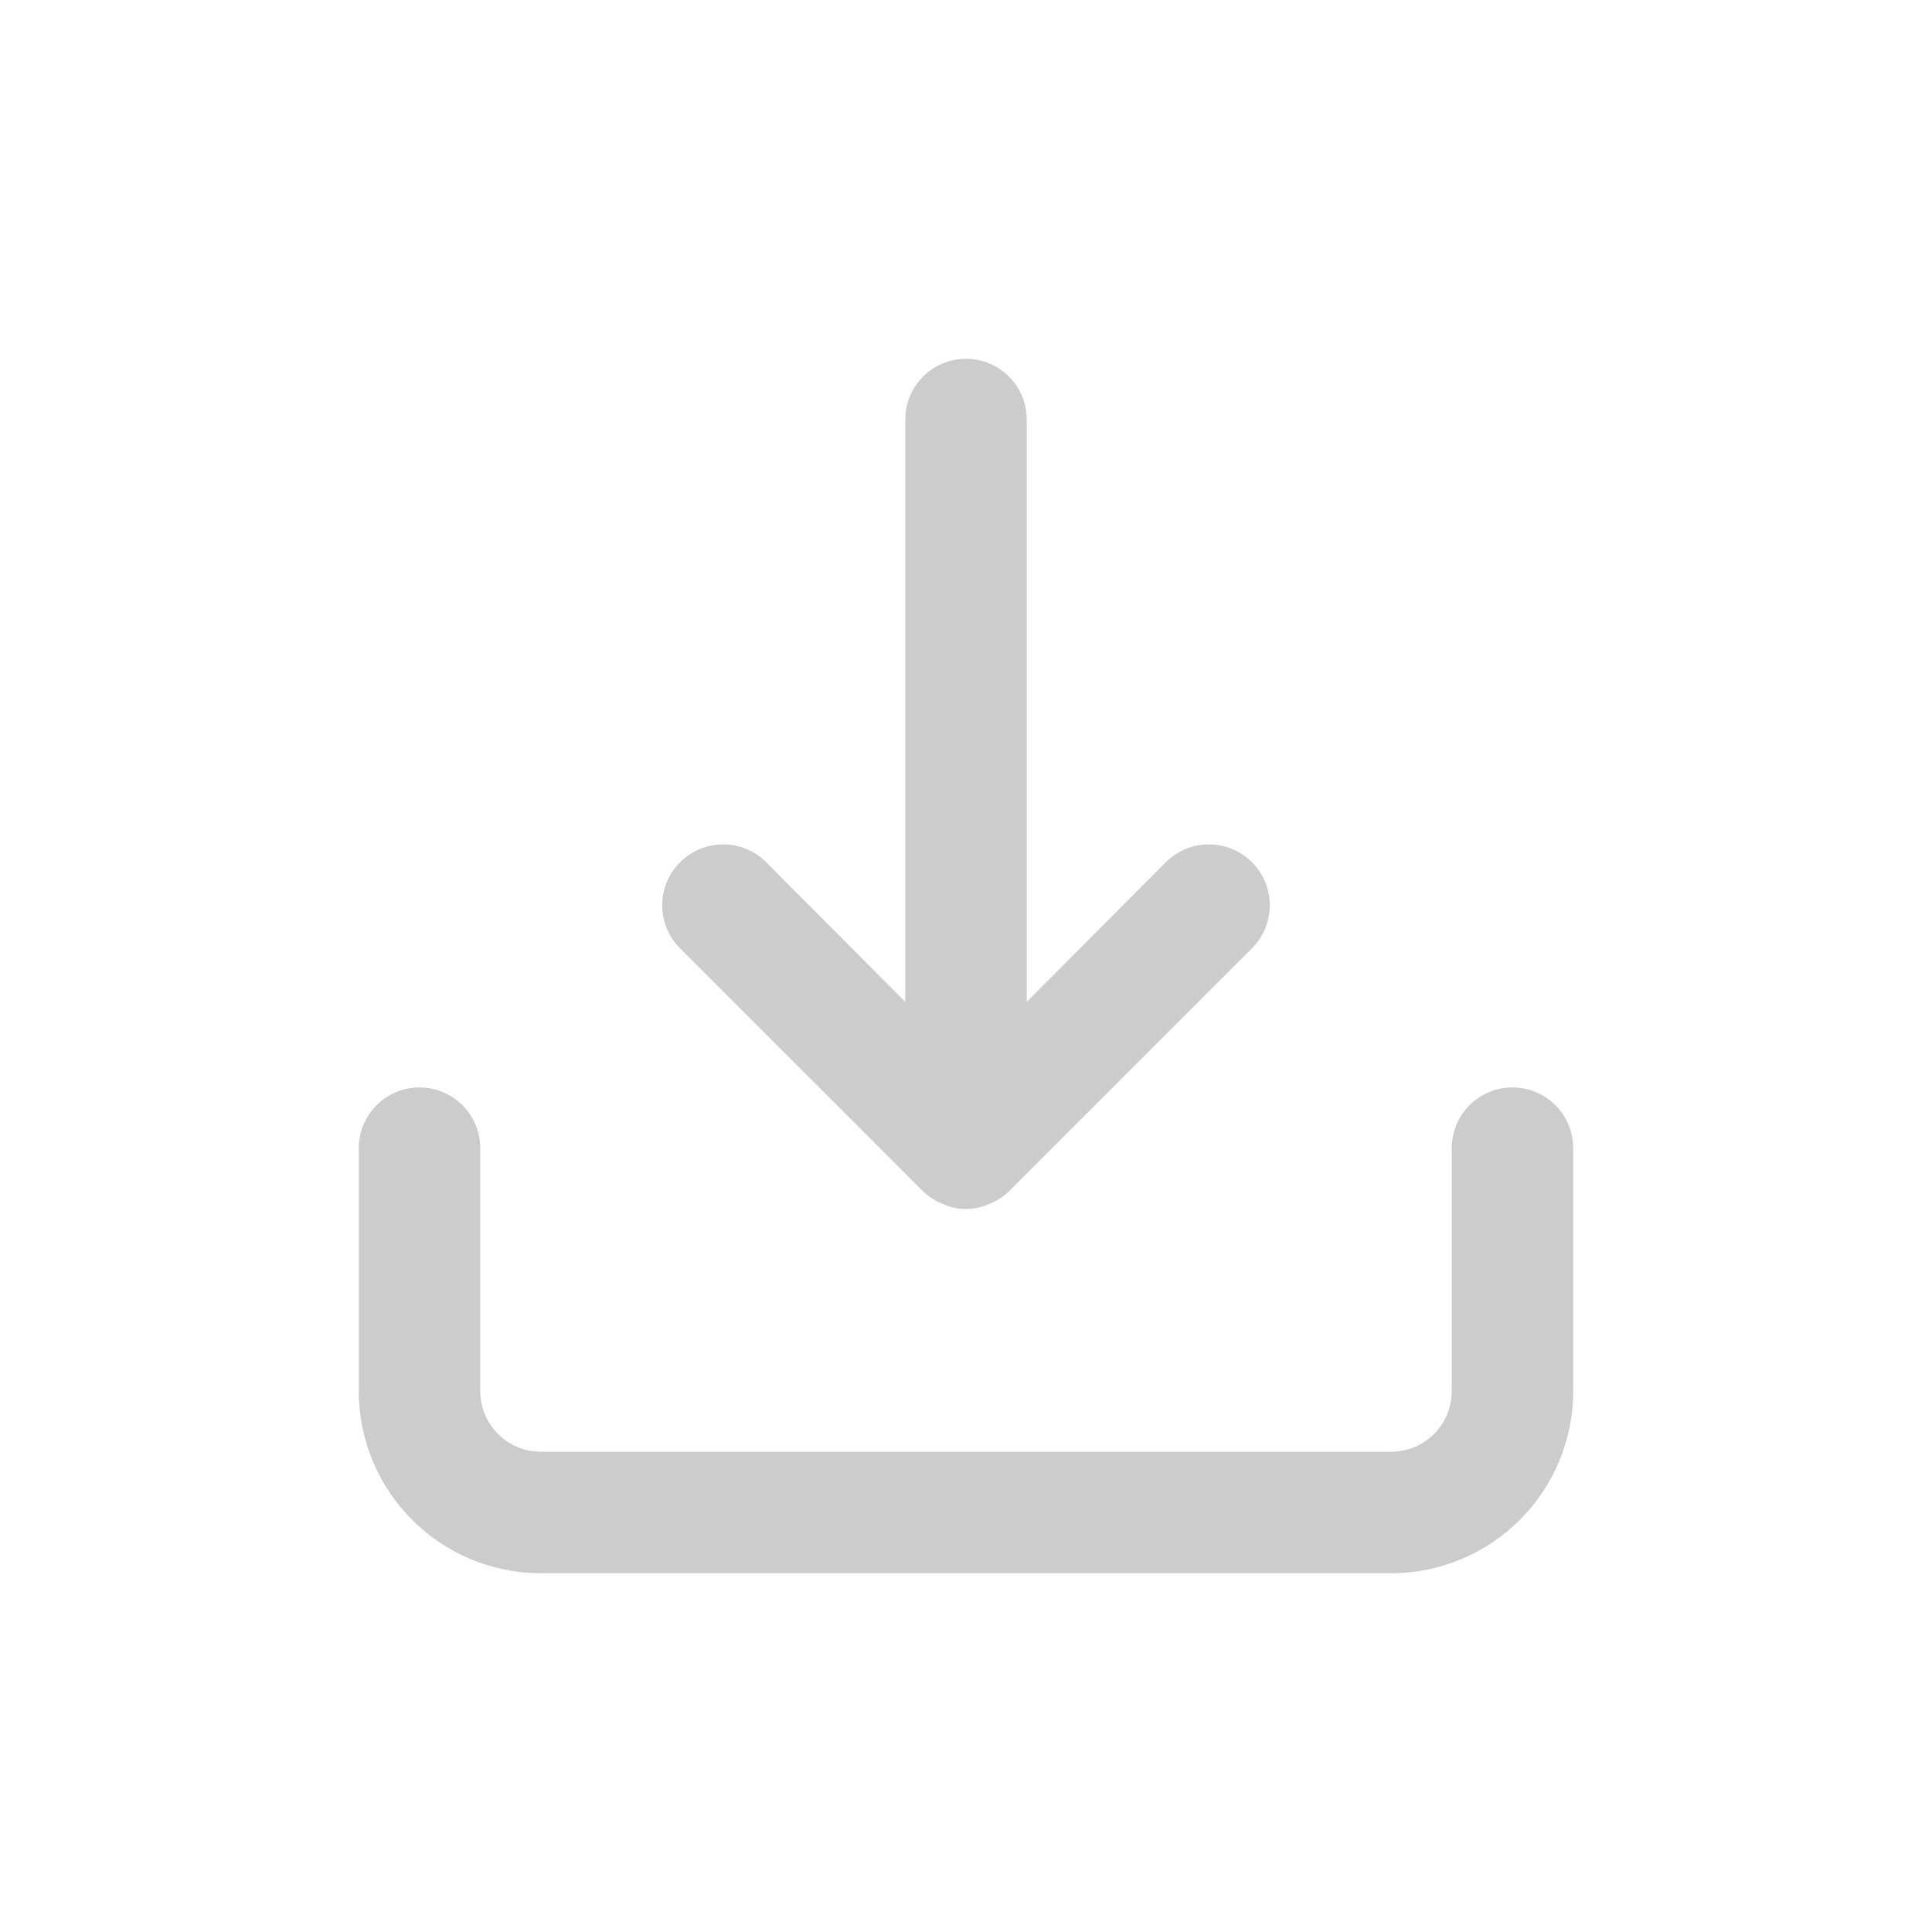
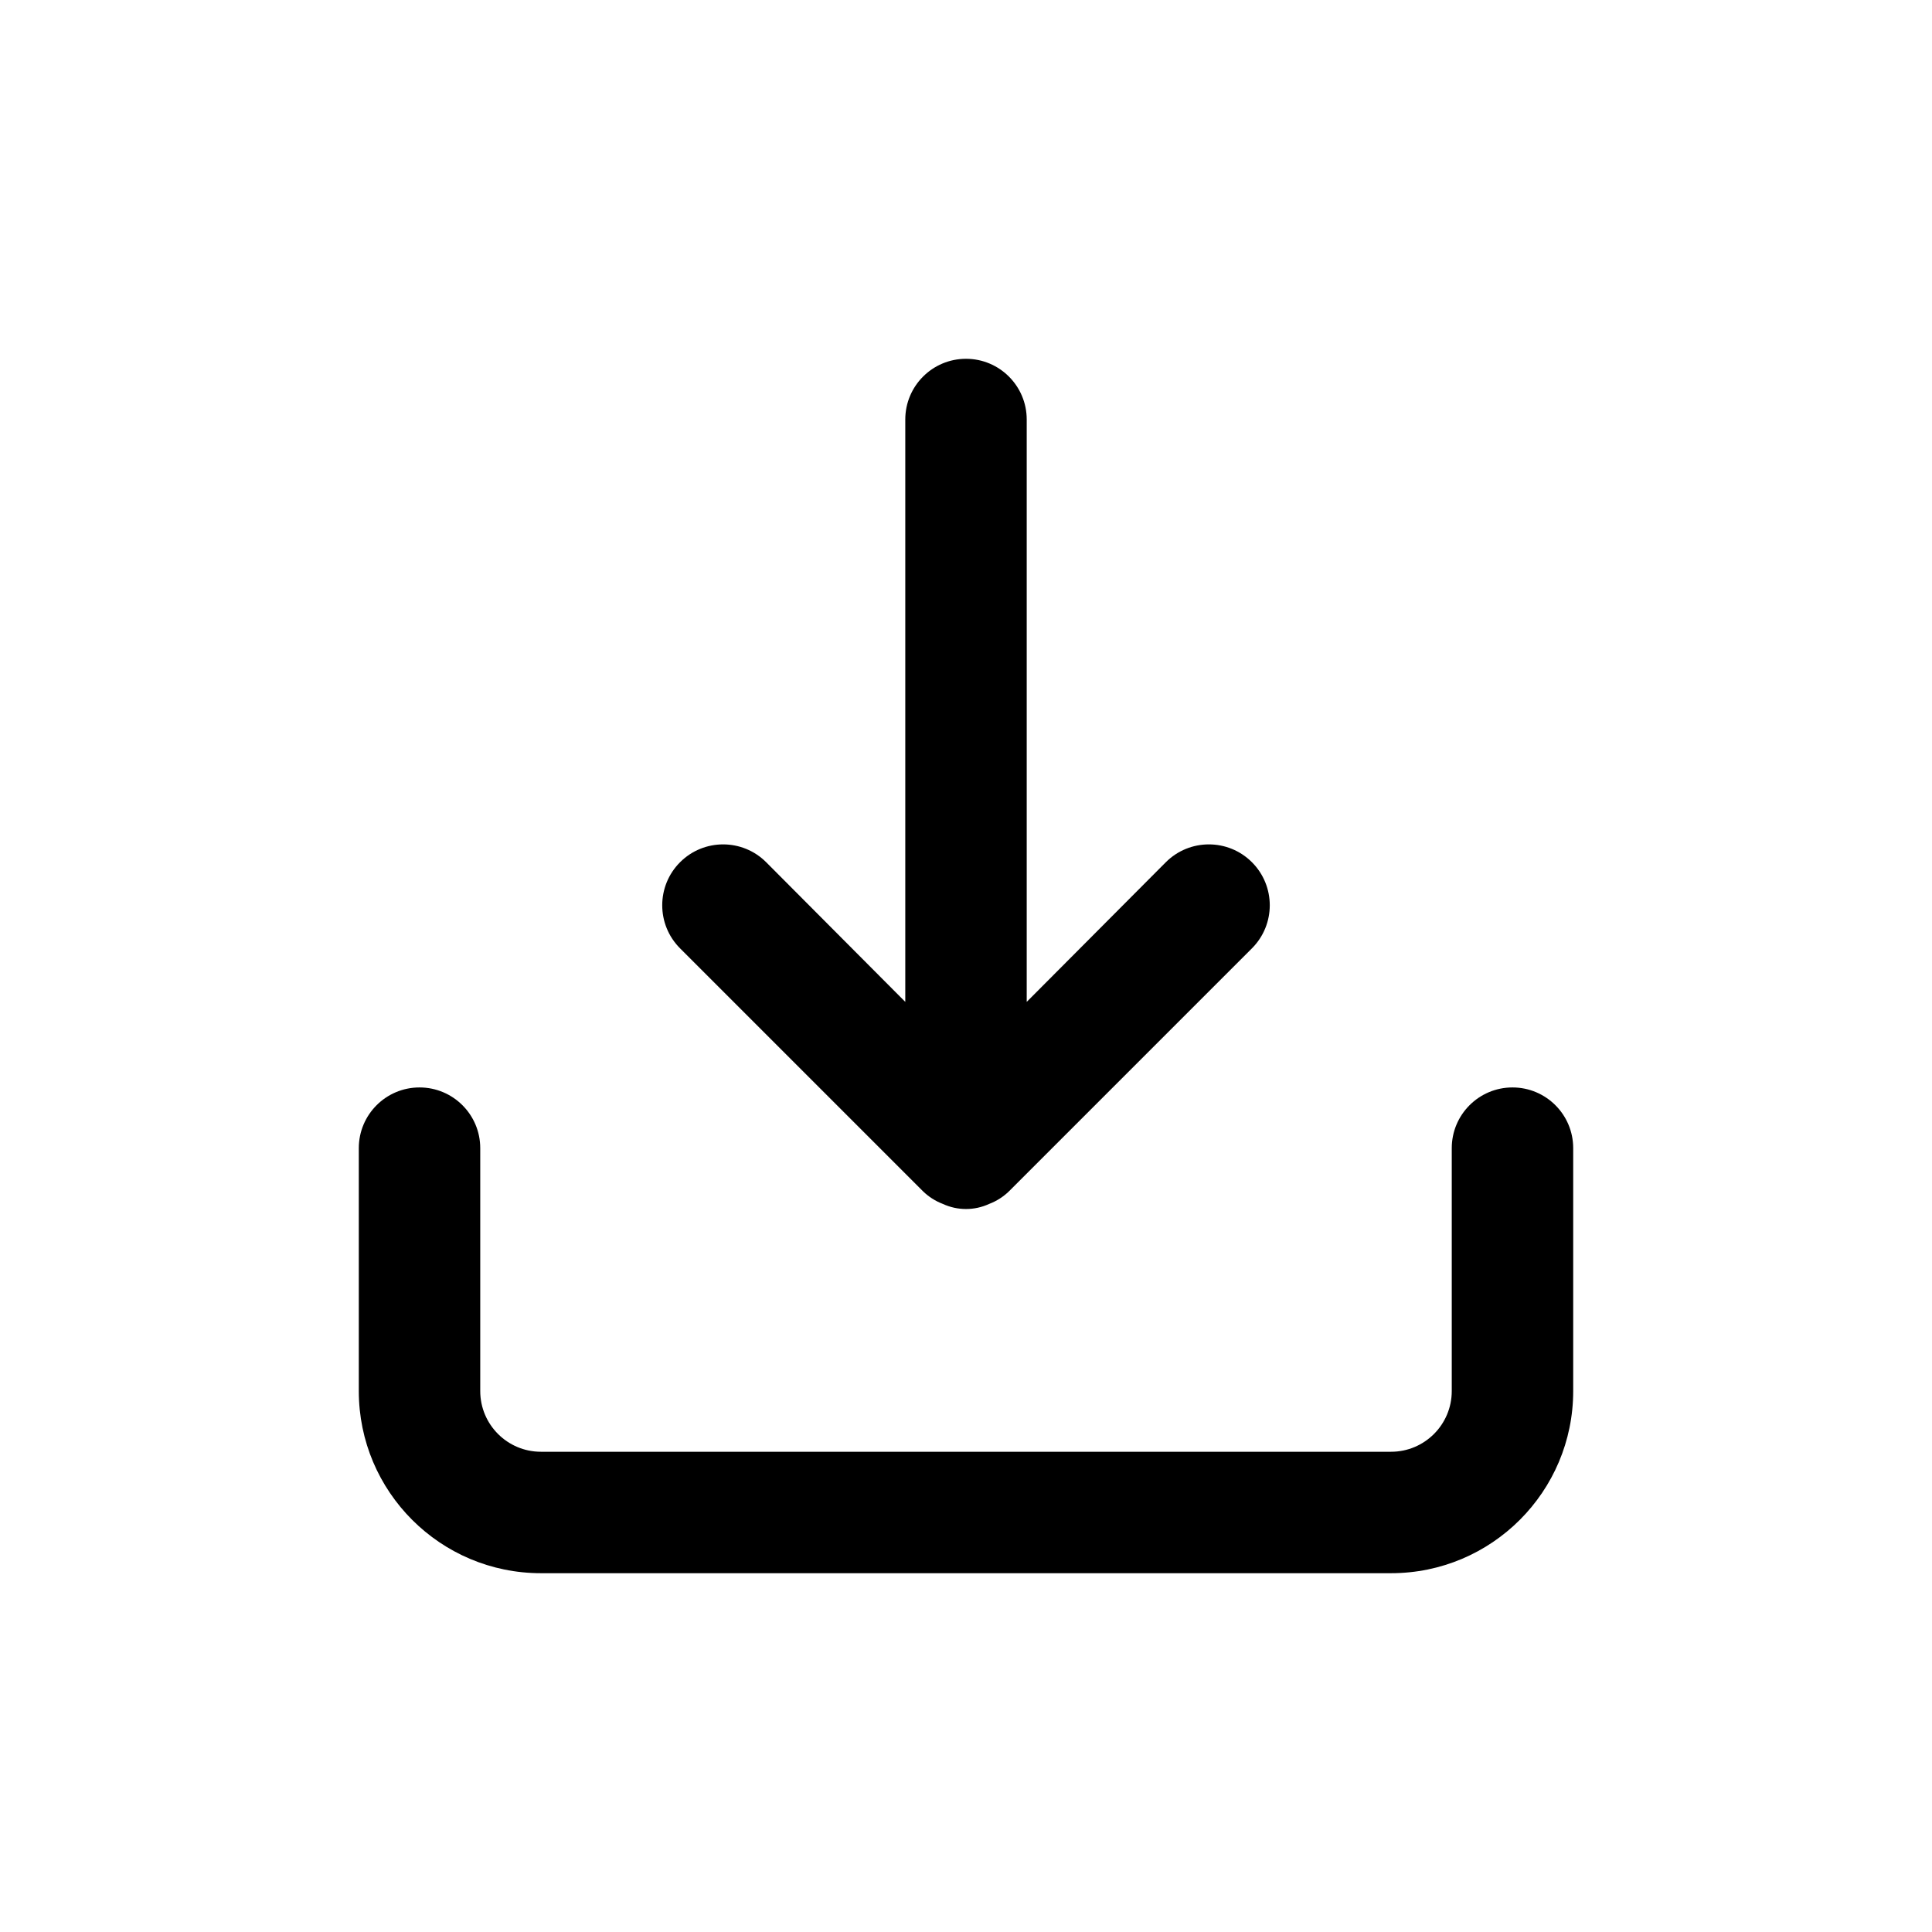
<svg xmlns="http://www.w3.org/2000/svg" viewBox="0 0 35 35">
-   <path class="b" d="M27.4 19.7a1.1 1.1 0 00-1.1 1.1v4.4a1.1 1.1 0 01-1.1 1.1H9.8a1.1 1.1 0 01-1.1-1.1v-4.4a1.1 1.1 0 10-2.2 0v4.4a3.3 3.3 0 003.3 3.3h15.4a3.3 3.3 0 003.3-3.3v-4.4a1.1 1.1 0 00-1.1-1.1zm-10.68 1.88a1.05 1.05 0 00.36.23 1 1 0 00.84 0 1.05 1.05 0 00.36-.23l4.4-4.4a1.1 1.1 0 00-1.56-1.56l-2.52 2.53V7.6a1.1 1.1 0 00-2.2 0v10.55l-2.52-2.53a1.1 1.1 0 00-1.56 1.56z" fill="#ccc" />
+   <path d="M27.4 19.7a1.1 1.1 0 0 0-1.1 1.1v4.4a1.1 1.1 0 0 1-1.1 1.1H9.8a1.1 1.1 0 0 1-1.1-1.1v-4.4a1.1 1.1 0 1 0-2.2 0v4.4a3.3 3.3 0 0 0 3.3 3.3h15.4a3.3 3.3 0 0 0 3.3-3.3v-4.4a1.1 1.1 0 0 0-1.1-1.1zm-10.68 1.88a1.05 1.05 0 0 0 .36.23 1 1 0 0 0 .84 0 1.05 1.05 0 0 0 .36-.23l4.4-4.4a1.1 1.1 0 0 0-1.56-1.56l-2.52 2.53V7.6a1.1 1.1 0 0 0-2.2 0v10.55l-2.52-2.53a1.1 1.1 0 0 0-1.56 1.56z" fill="currentColor" />
</svg>
